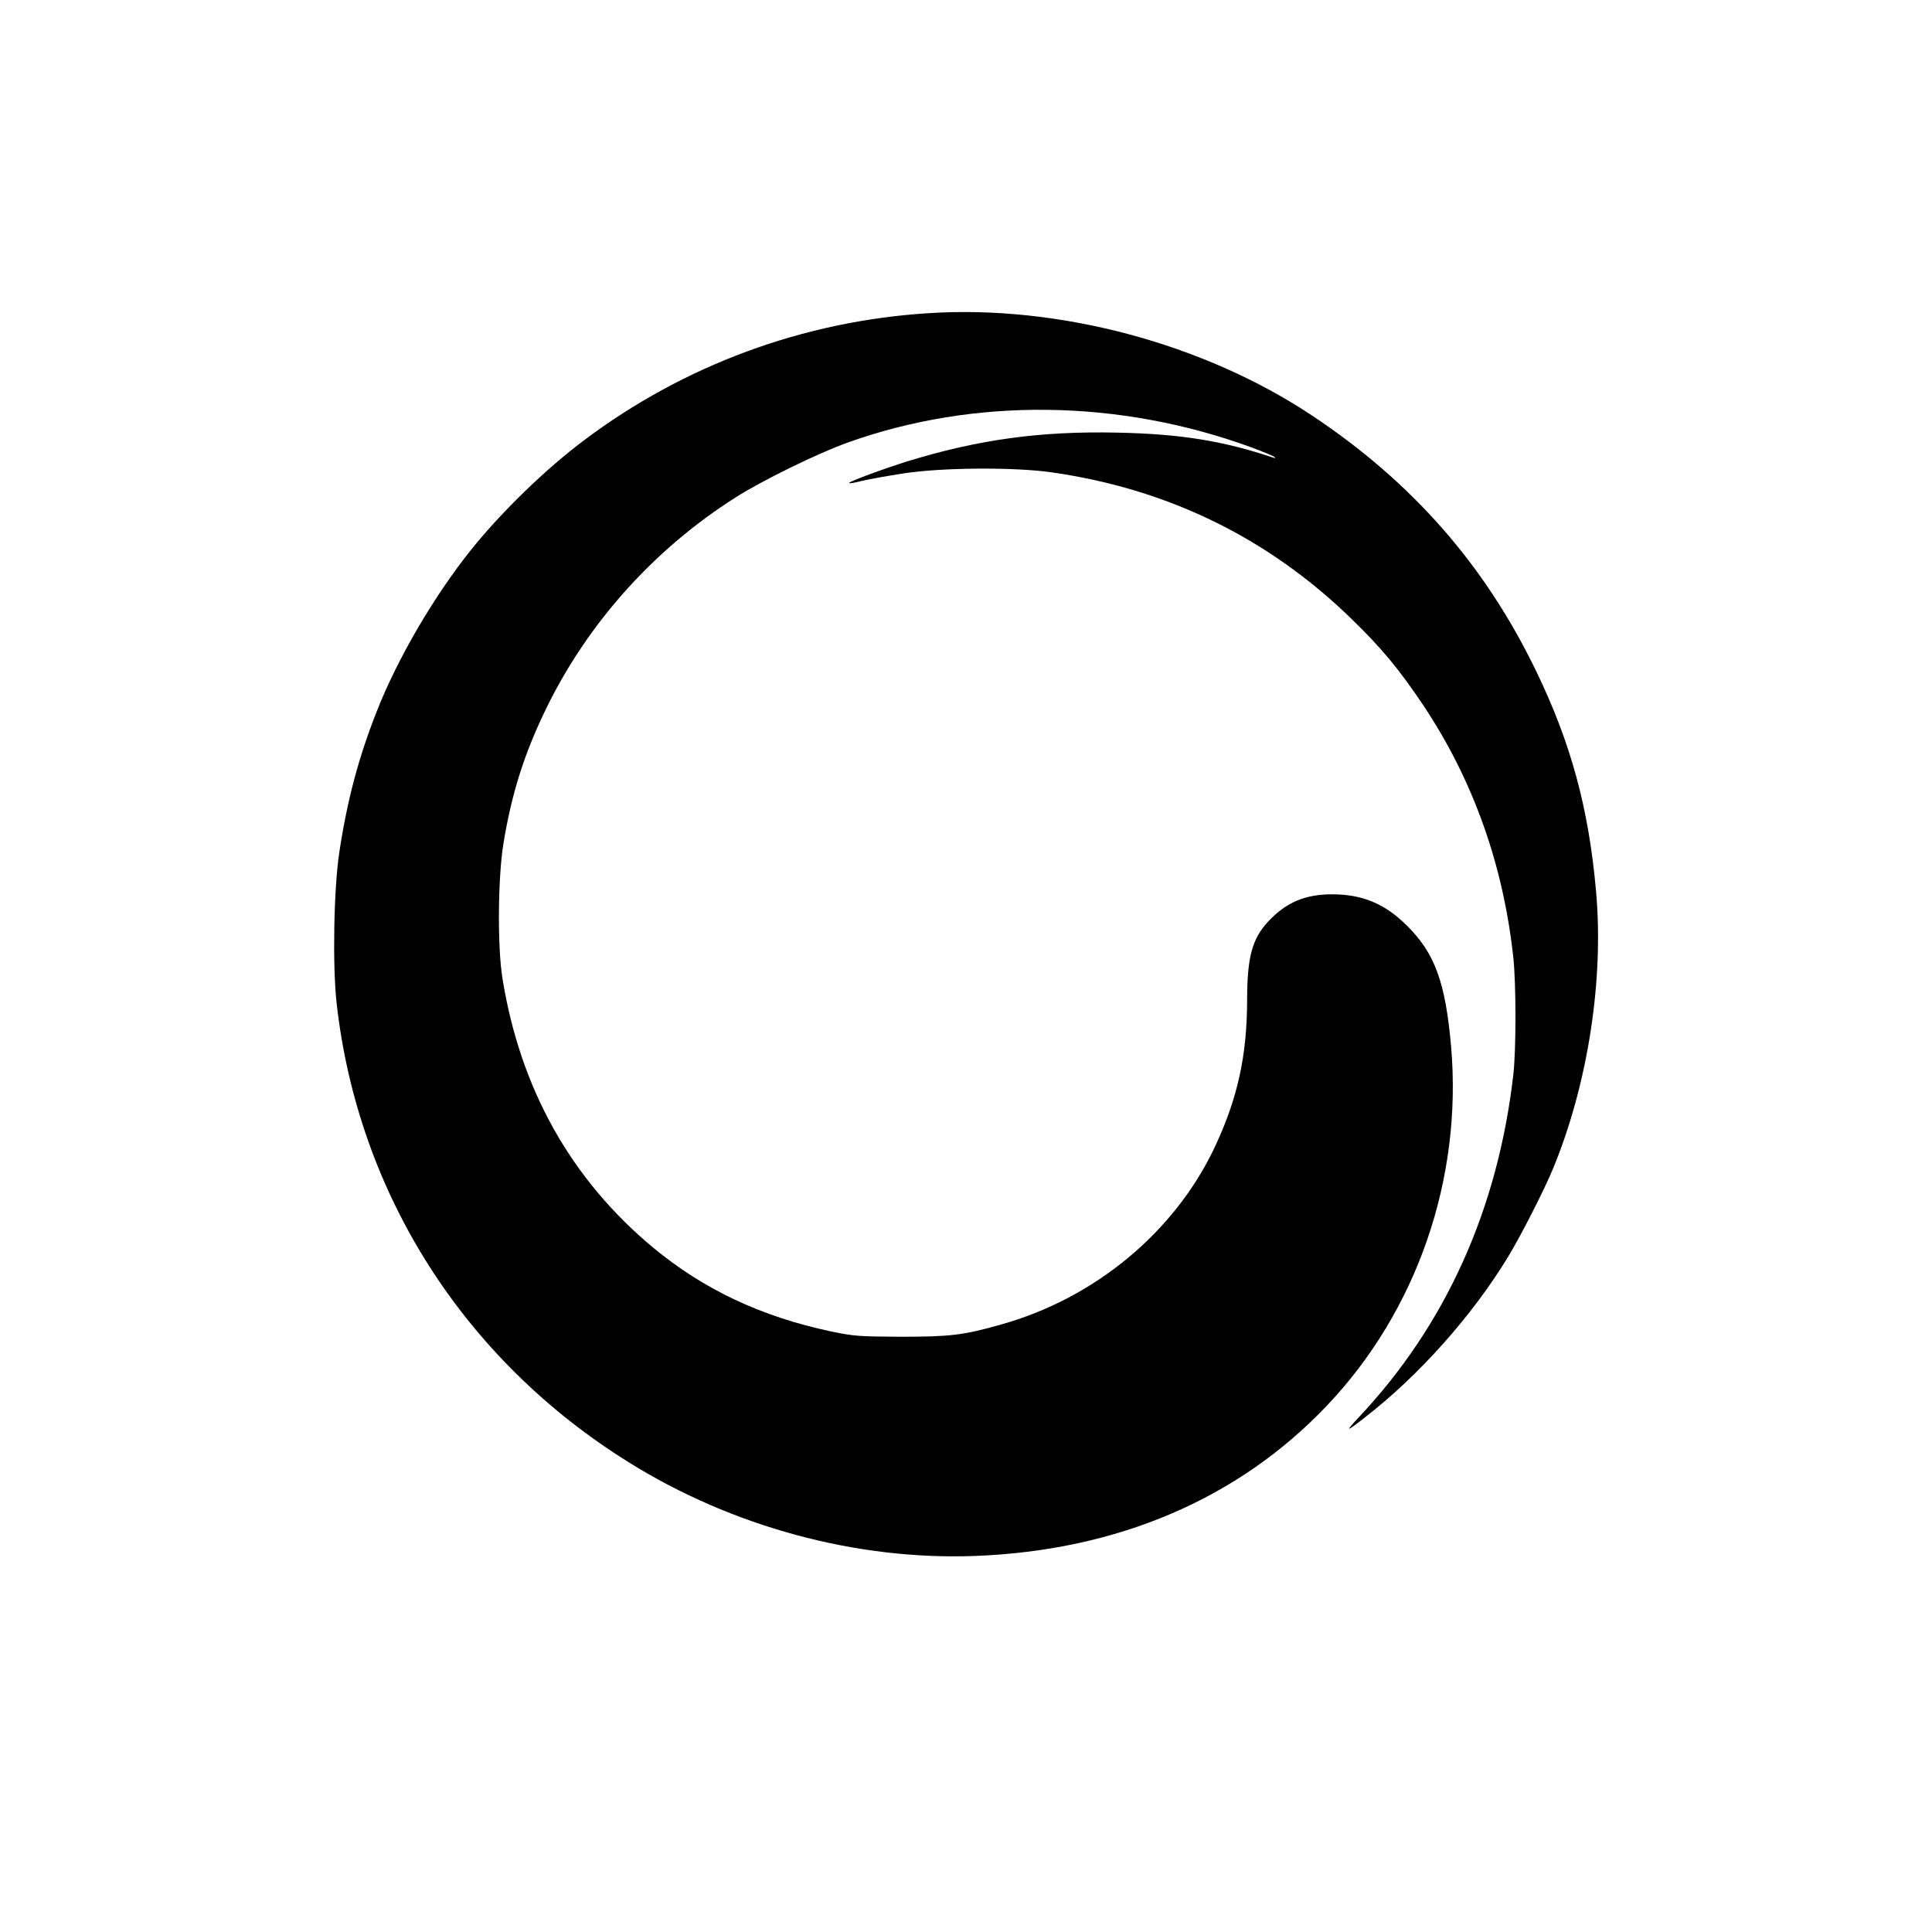
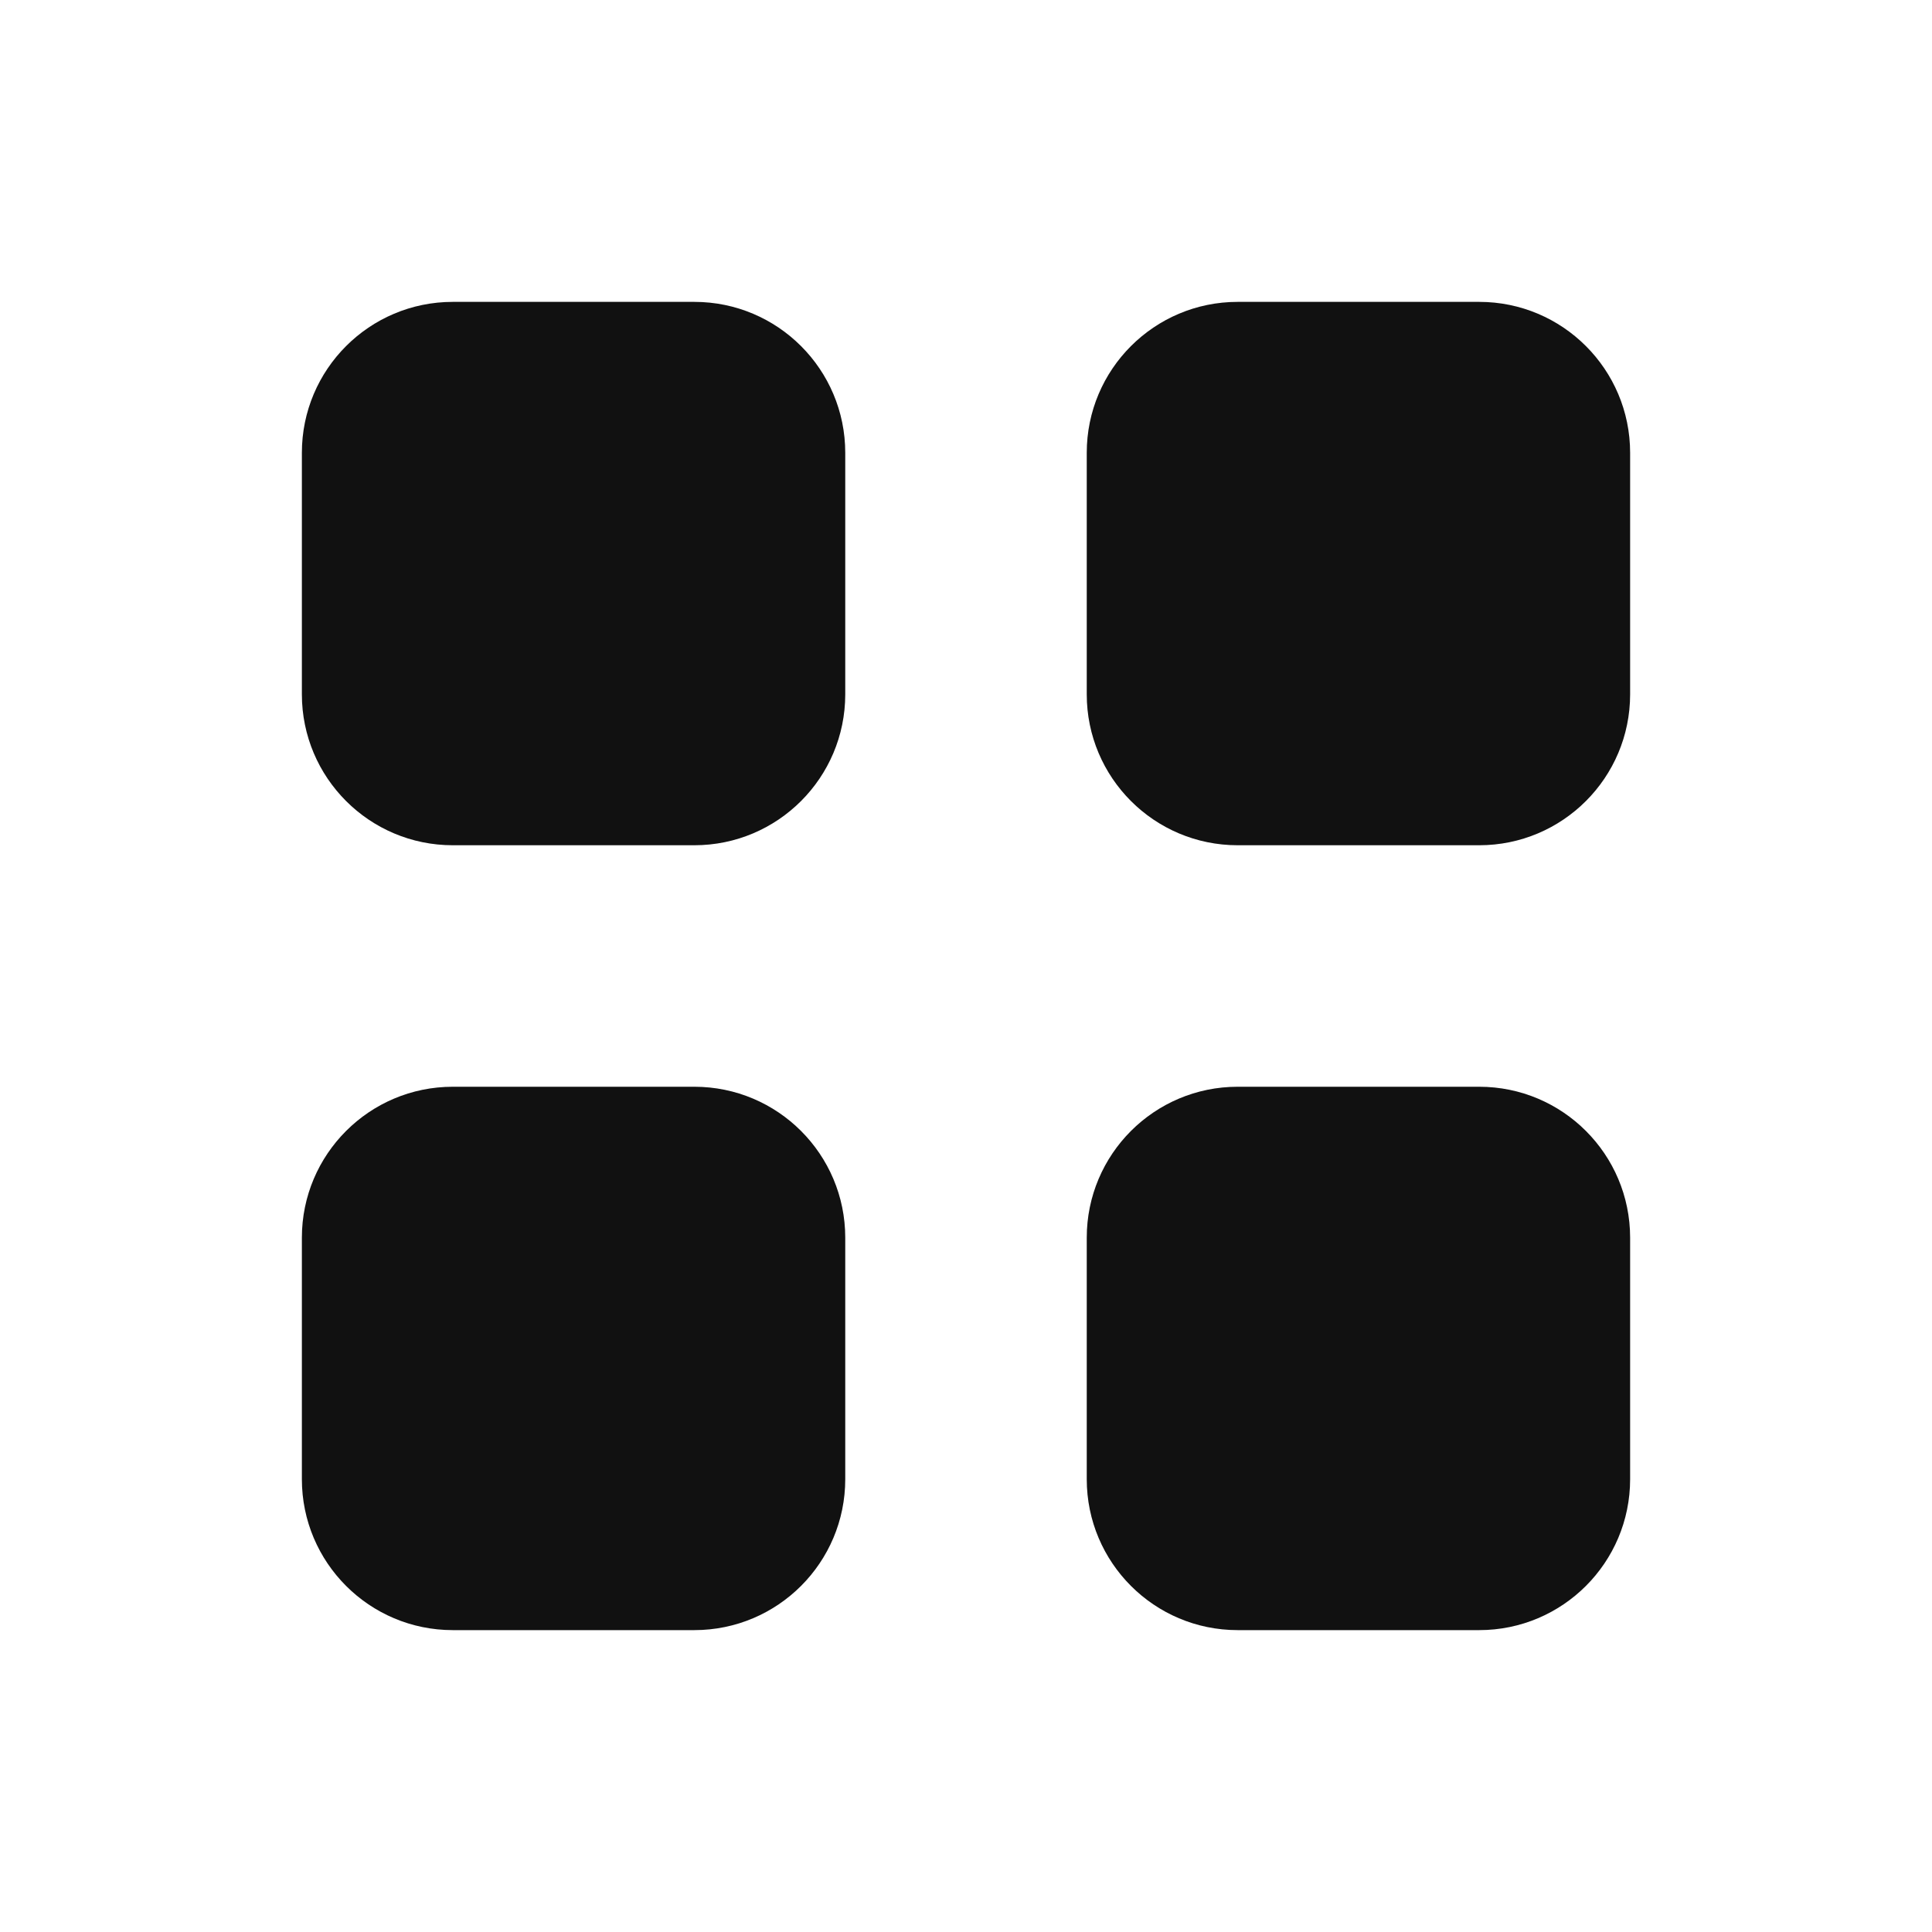
- <svg xmlns="http://www.w3.org/2000/svg" viewBox="0 0 1024 1024" fill="currentColor">
-   <g transform="translate(0,1024) scale(0.1,-0.1)">
-     <path d="M4920 8580 c-664 -42 -1296 -276 -1825 -674 -203 -152 -438 -380 -599 -581 -196 -245 -389 -575 -499 -855 -97 -246 -157 -472 -199 -750 -29 -196 -36 -595 -14 -796 113 -1009 675 -1892 1551 -2436 546 -340 1203 -518 1830 -495 756 28 1398 302 1868 797 477 502 719 1202 658 1905 -30 339 -86 493 -235 640 -117 116 -236 165 -396 165 -144 0 -245 -44 -339 -145 -85 -92 -111 -189 -111 -419 -1 -292 -50 -516 -170 -773 -213 -453 -637 -805 -1137 -944 -198 -56 -267 -64 -528 -64 -223 1 -249 3 -370 28 -371 79 -675 222 -944 445 -435 362 -704 842 -798 1427 -27 166 -24 534 5 712 44 270 112 484 232 728 220 447 568 835 998 1108 141 90 435 234 594 291 672 241 1442 231 2143 -26 61 -23 115 -45 120 -50 6 -6 5 -7 -5 -4 -269 90 -493 126 -828 133 -407 9 -738 -37 -1112 -152 -122 -38 -310 -107 -310 -115 0 -4 30 1 68 11 37 9 137 27 222 40 201 31 581 34 780 6 617 -87 1151 -347 1593 -777 160 -155 255 -270 382 -460 263 -395 423 -844 476 -1336 15 -141 15 -490 0 -619 -82 -715 -359 -1329 -821 -1819 -72 -77 -66 -77 30 -2 290 224 574 543 764 856 70 116 192 355 239 470 184 447 269 1001 226 1470 -39 439 -134 785 -318 1165 -272 562 -657 1000 -1186 1352 -576 383 -1344 588 -2035 543z" />
-   </g>
+ <svg xmlns="http://www.w3.org/2000/svg" viewBox="0 0 32 32" fill="#111">
+   <rect x="5" y="5" width="9" height="9" rx="2.5" />
+   <rect x="18" y="5" width="9" height="9" rx="2.5" />
+   <rect x="5" y="18" width="9" height="9" rx="2.5" />
+   <rect x="18" y="18" width="9" height="9" rx="2.5" />
</svg>
